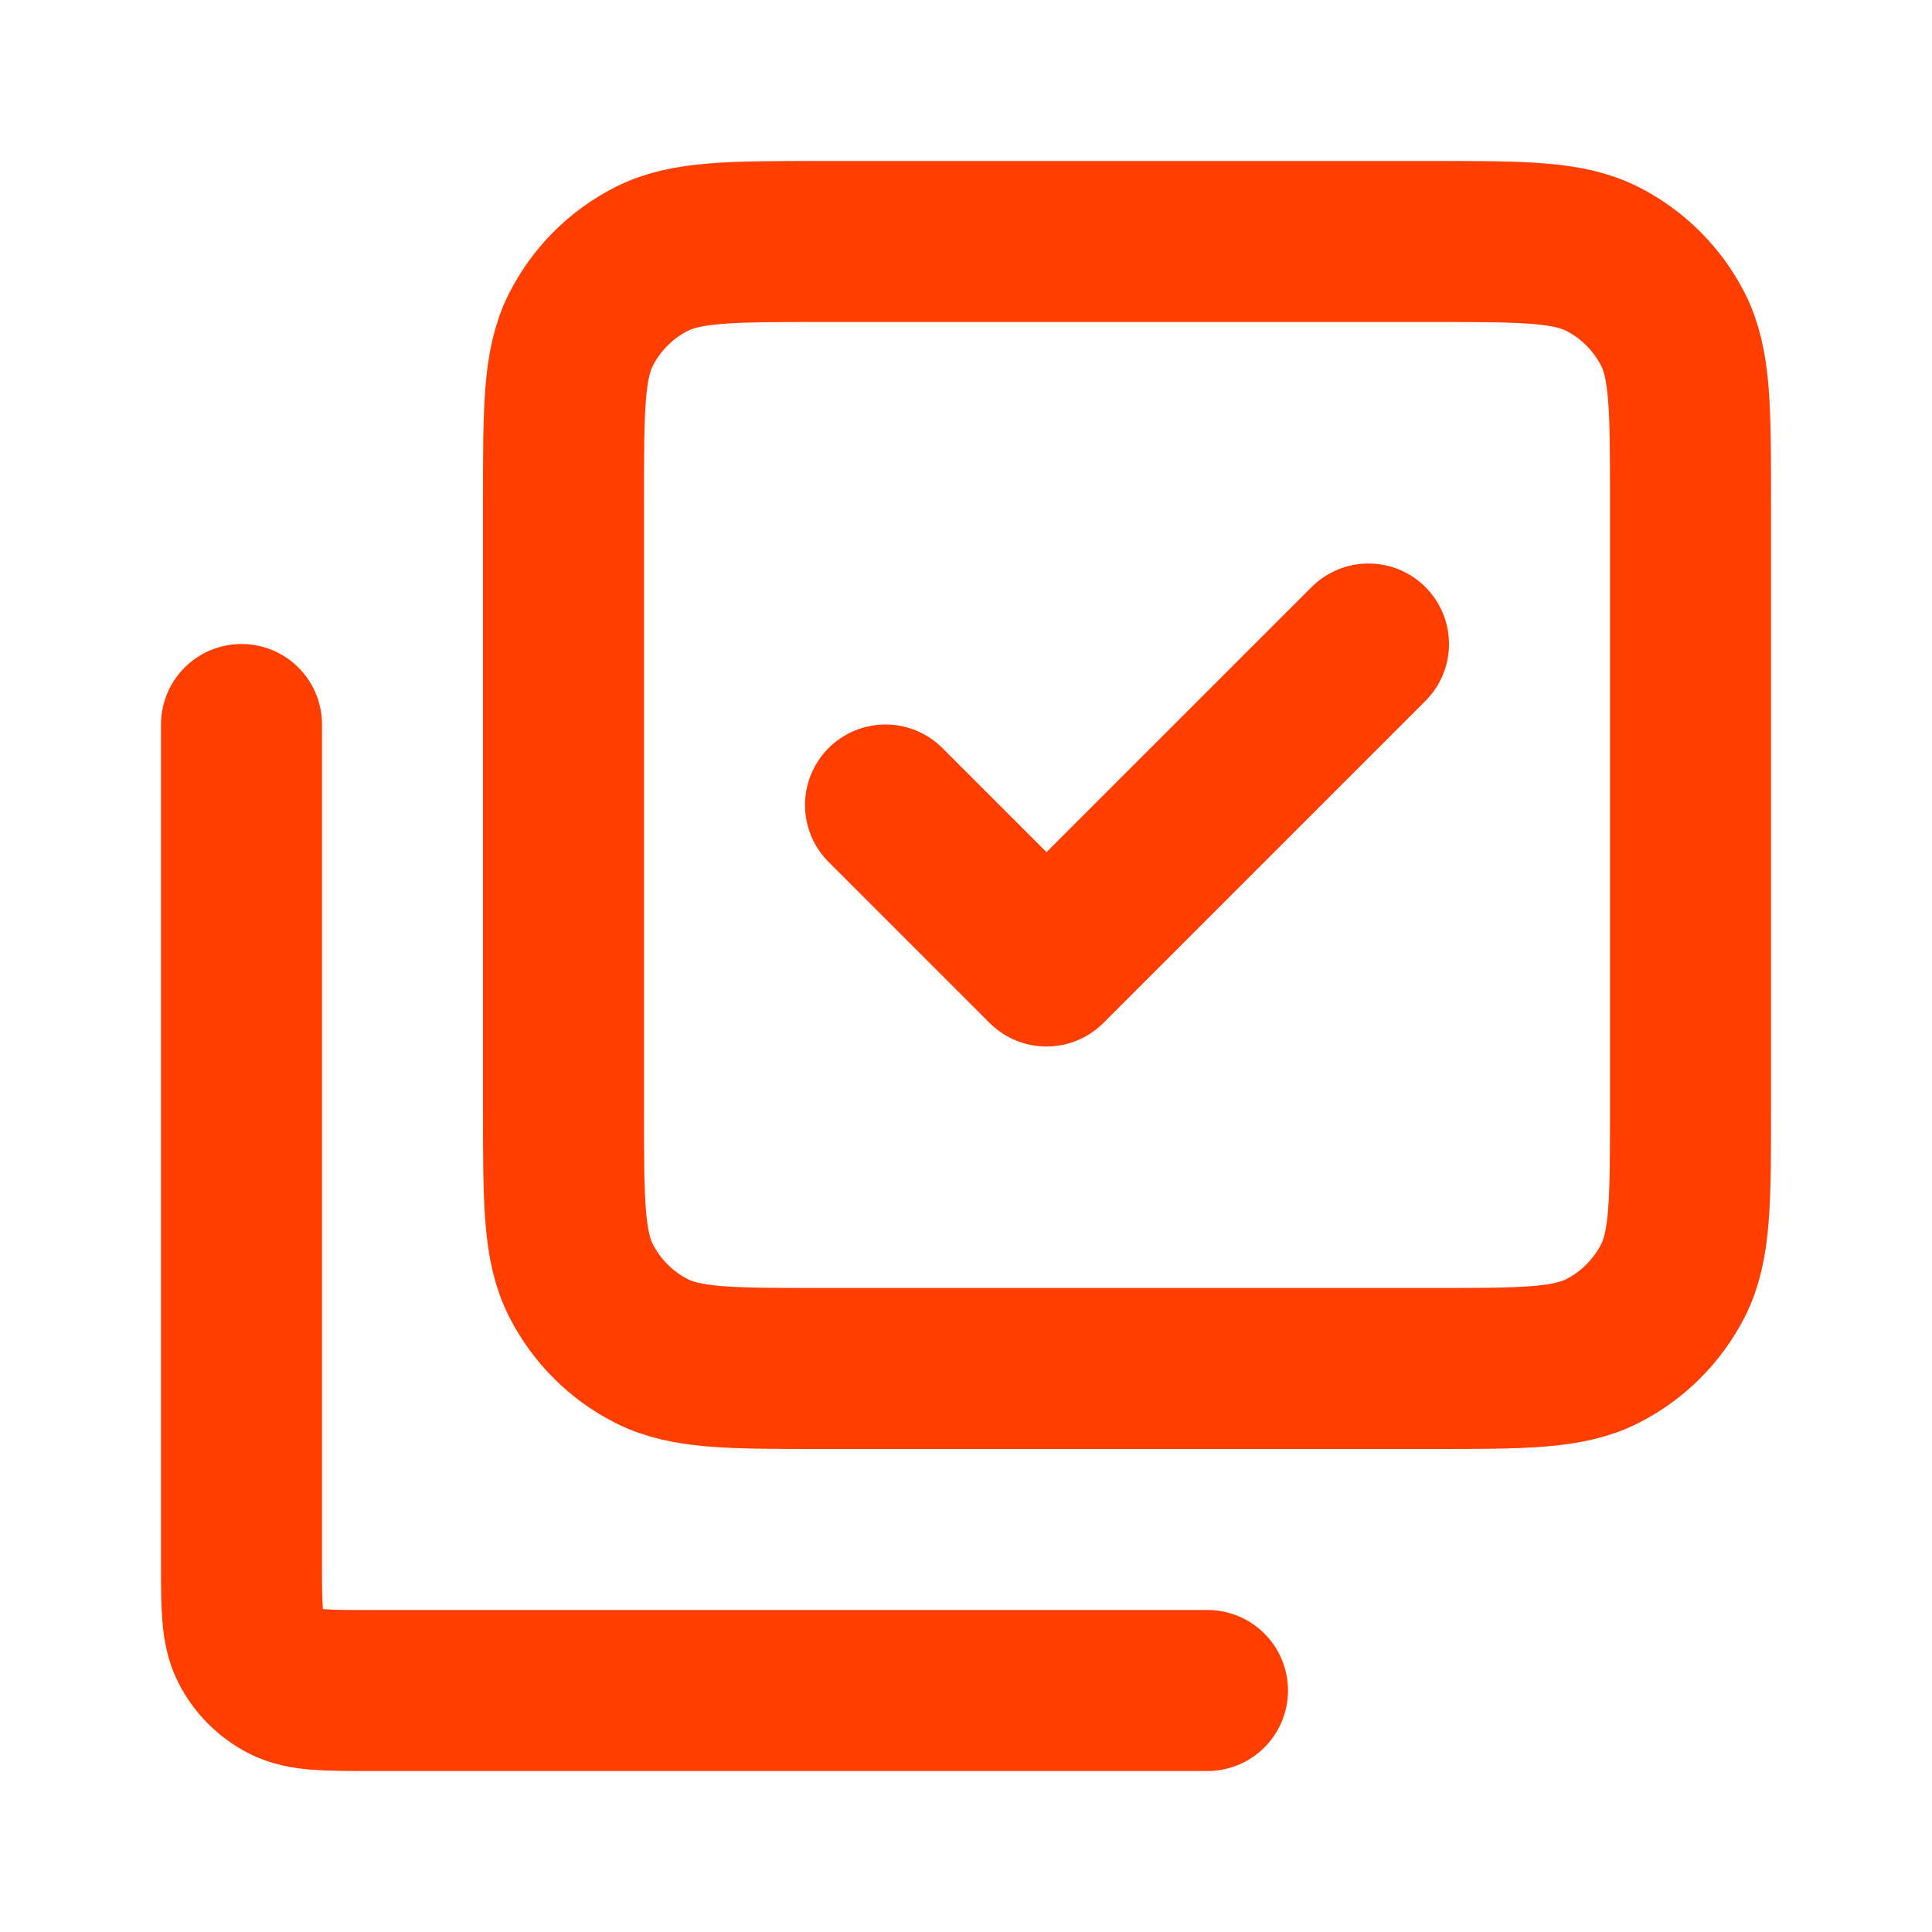
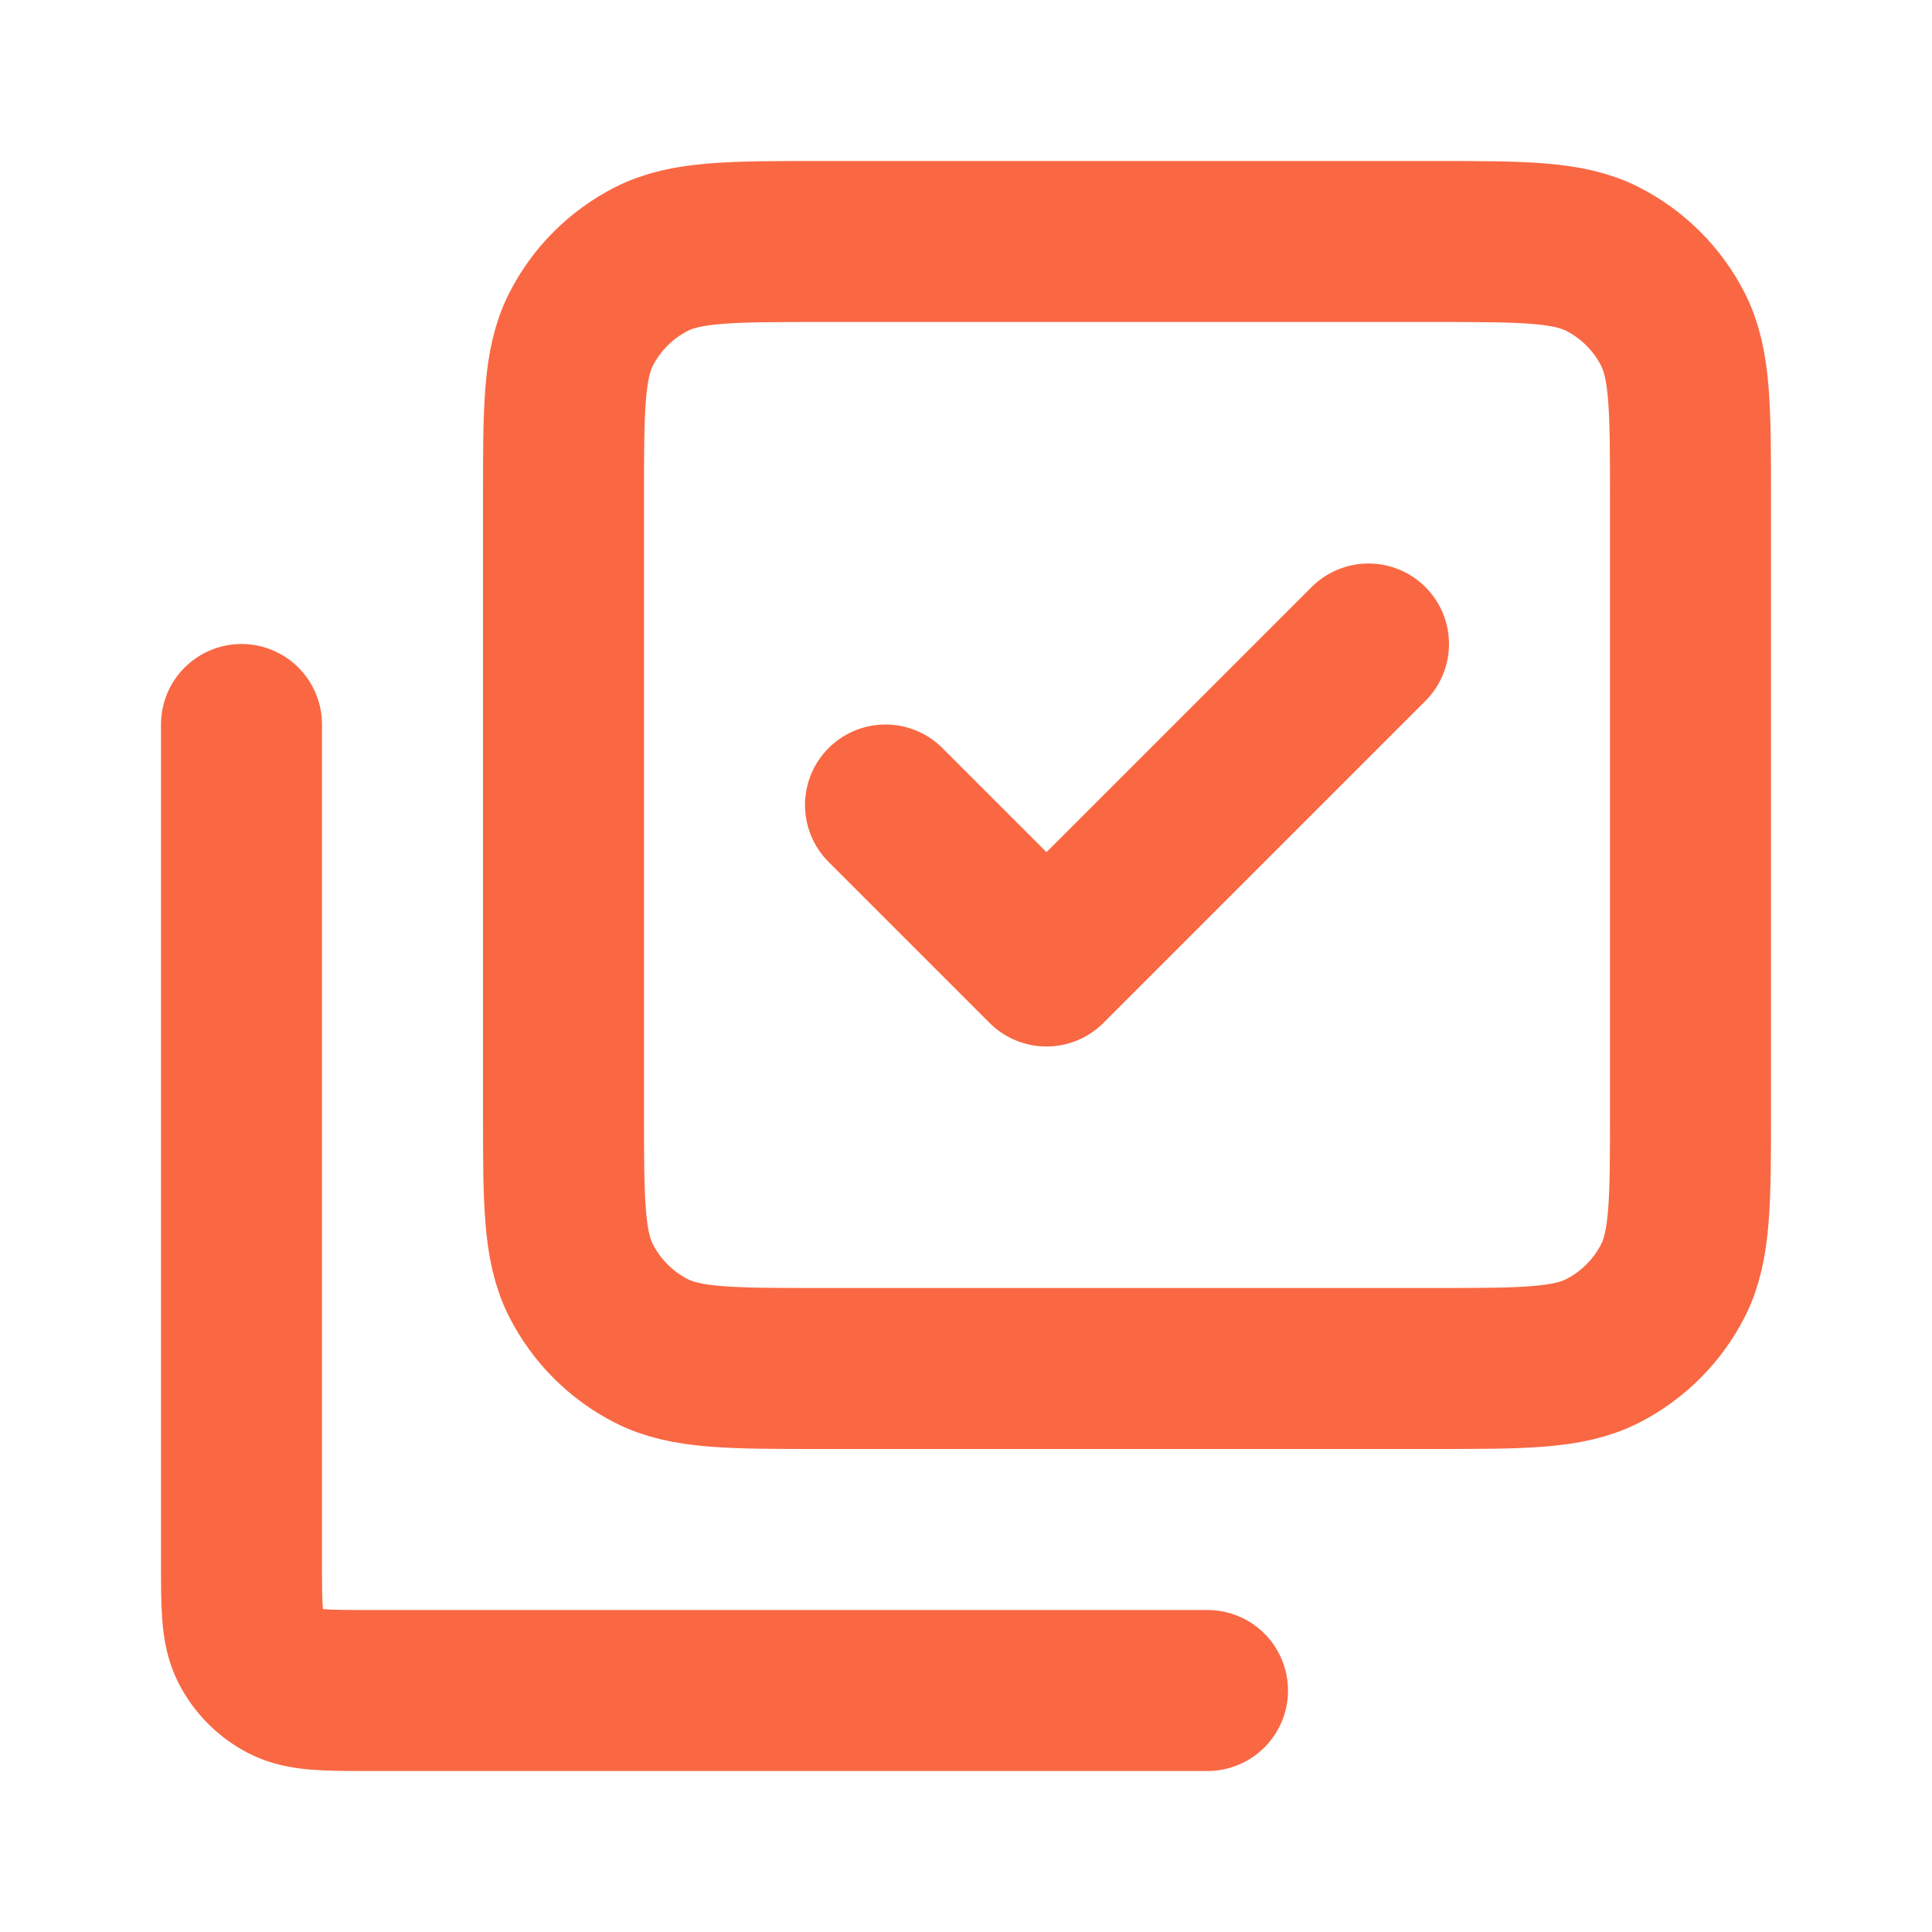
<svg xmlns="http://www.w3.org/2000/svg" width="800px" height="800px" viewBox="0 0 24 24" fill="none">
  <g id="Edit / Select_Multiple">
-     <path id="Vector" d="M3 9V19.4C3 19.96 3 20.24 3.109 20.454C3.205 20.642 3.358 20.795 3.546 20.891C3.76 21 4.04 21 4.598 21H15M17 8L13 12L11 10M7 13.8V6.2C7 5.08 7 4.52 7.218 4.092C7.41 3.715 7.715 3.41 8.092 3.218C8.52 3 9.08 3 10.2 3H17.8C18.92 3 19.48 3 19.908 3.218C20.284 3.41 20.59 3.715 20.782 4.092C21 4.52 21 5.08 21 6.2L21 13.8C21 14.92 21 15.48 20.782 15.908C20.59 16.284 20.284 16.59 19.908 16.782C19.48 17 18.922 17 17.804 17H10.197C9.079 17 8.519 17 8.092 16.782C7.715 16.59 7.41 16.284 7.218 15.908C7 15.48 7 14.92 7 13.8Z" stroke="#FF3E00" stroke-width="2" stroke-linecap="round" stroke-linejoin="round" />
+     <path id="Vector" d="M3 9V19.4C3 19.96 3 20.24 3.109 20.454C3.205 20.642 3.358 20.795 3.546 20.891C3.76 21 4.04 21 4.598 21H15M17 8L13 12L11 10M7 13.8V6.2C7 5.08 7 4.52 7.218 4.092C7.41 3.715 7.715 3.41 8.092 3.218C8.52 3 9.08 3 10.2 3H17.8C18.92 3 19.48 3 19.908 3.218C20.284 3.41 20.59 3.715 20.782 4.092C21 4.52 21 5.08 21 6.2L21 13.8C21 14.92 21 15.48 20.782 15.908C20.59 16.284 20.284 16.59 19.908 16.782C19.48 17 18.922 17 17.804 17H10.197C9.079 17 8.519 17 8.092 16.782C7.715 16.59 7.41 16.284 7.218 15.908C7 15.48 7 14.92 7 13.8Z" stroke="#F96843" stroke-width="2" stroke-linecap="round" stroke-linejoin="round" />
  </g>
</svg>
